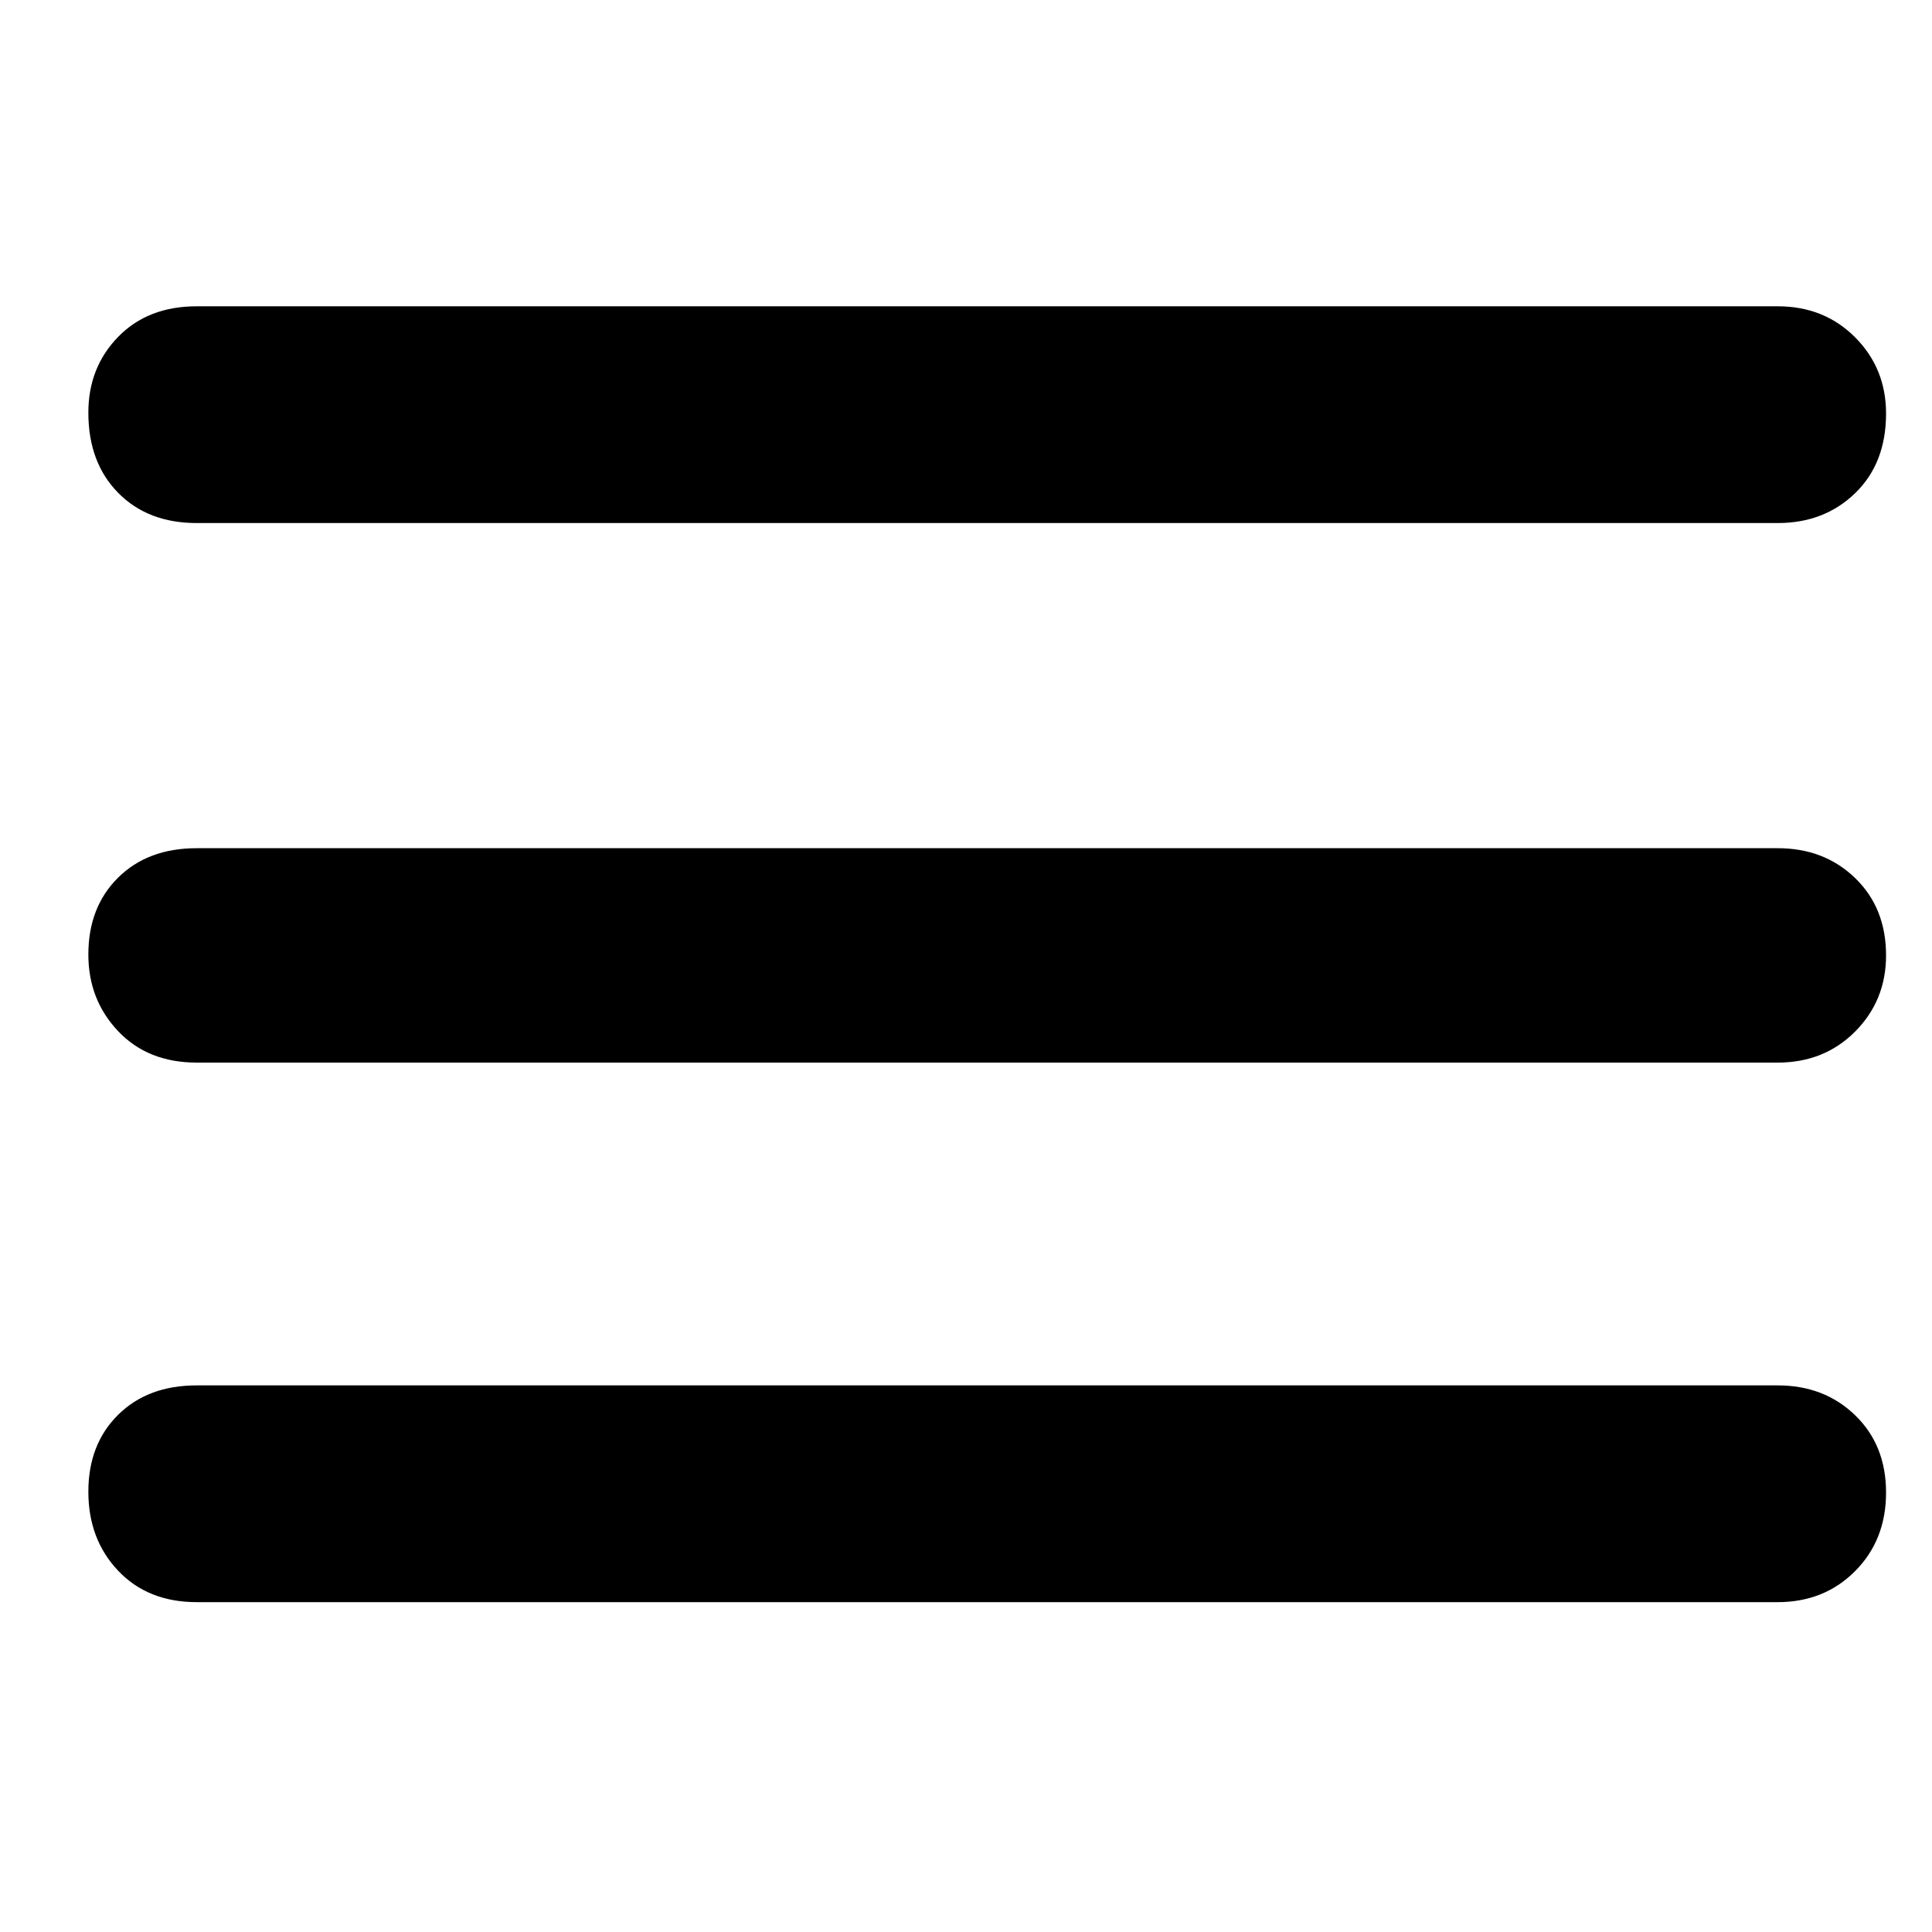
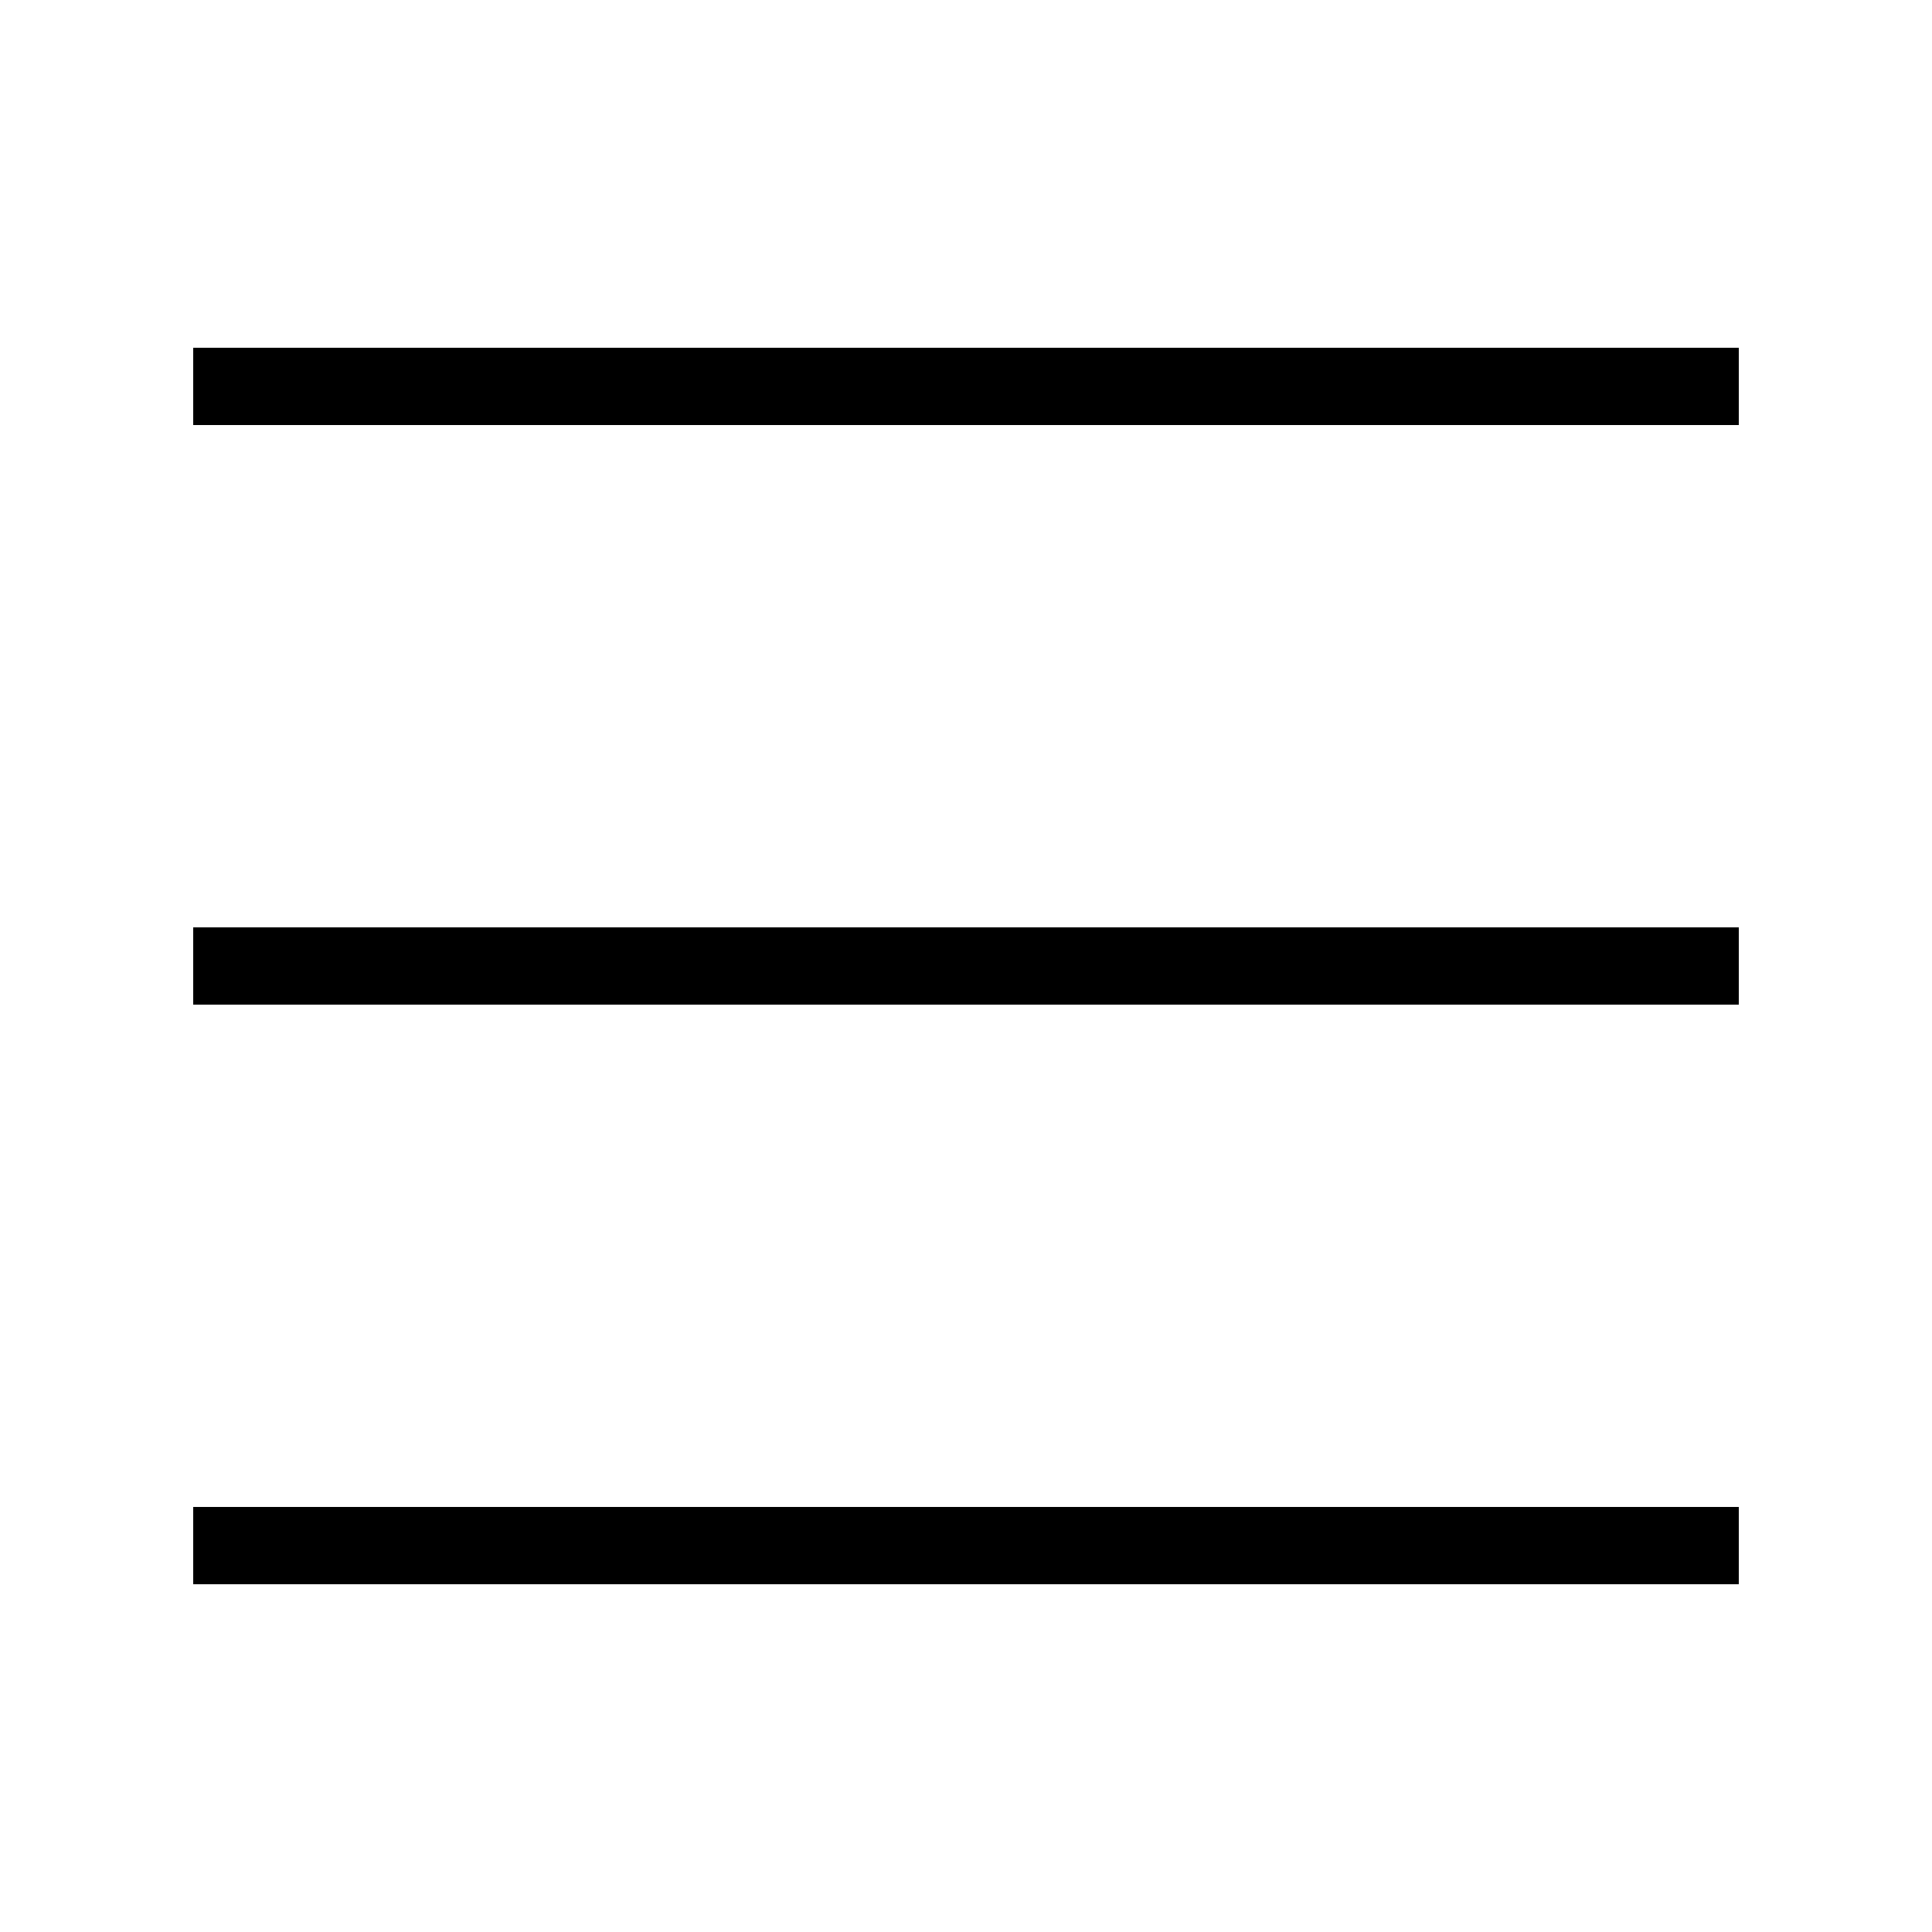
- <svg xmlns="http://www.w3.org/2000/svg" width="41" height="41" viewBox="0 0 41 41" fill="none">
-   <path d="M4.175 34C3.483 34 2.927 33.777 2.506 33.332C2.085 32.887 1.875 32.328 1.875 31.657C1.875 30.986 2.085 30.442 2.506 30.025C2.927 29.608 3.483 29.4 4.175 29.4H37.725C38.384 29.4 38.932 29.611 39.369 30.034C39.806 30.456 40.025 31.003 40.025 31.675C40.025 32.346 39.806 32.901 39.369 33.341C38.932 33.78 38.384 34 37.725 34H4.175ZM4.175 22.55C3.483 22.55 2.927 22.327 2.506 21.882C2.085 21.437 1.875 20.895 1.875 20.257C1.875 19.586 2.085 19.042 2.506 18.625C2.927 18.208 3.483 18 4.175 18H37.725C38.384 18 38.932 18.211 39.369 18.634C39.806 19.056 40.025 19.603 40.025 20.275C40.025 20.913 39.806 21.451 39.369 21.891C38.932 22.33 38.384 22.55 37.725 22.55H4.175ZM4.175 11.1C3.483 11.1 2.927 10.886 2.506 10.457C2.085 10.028 1.875 9.462 1.875 8.757C1.875 8.119 2.085 7.583 2.506 7.15C2.927 6.717 3.483 6.5 4.175 6.5H37.725C38.384 6.5 38.932 6.72 39.369 7.159C39.806 7.598 40.025 8.137 40.025 8.775C40.025 9.479 39.806 10.043 39.369 10.466C38.932 10.889 38.384 11.1 37.725 11.1H4.175Z" fill="black" />
+ <svg xmlns="http://www.w3.org/2000/svg" viewBox="0 0 50 50" width="50px" height="50px">
+   <path d="M 5 9 L 5 11 L 45 11 L 45 9 L 5 9 z M 5 24 L 5 26 L 45 26 L 45 24 L 5 24 z M 5 39 L 5 41 L 45 41 L 45 39 L 5 39 z" />
</svg>
